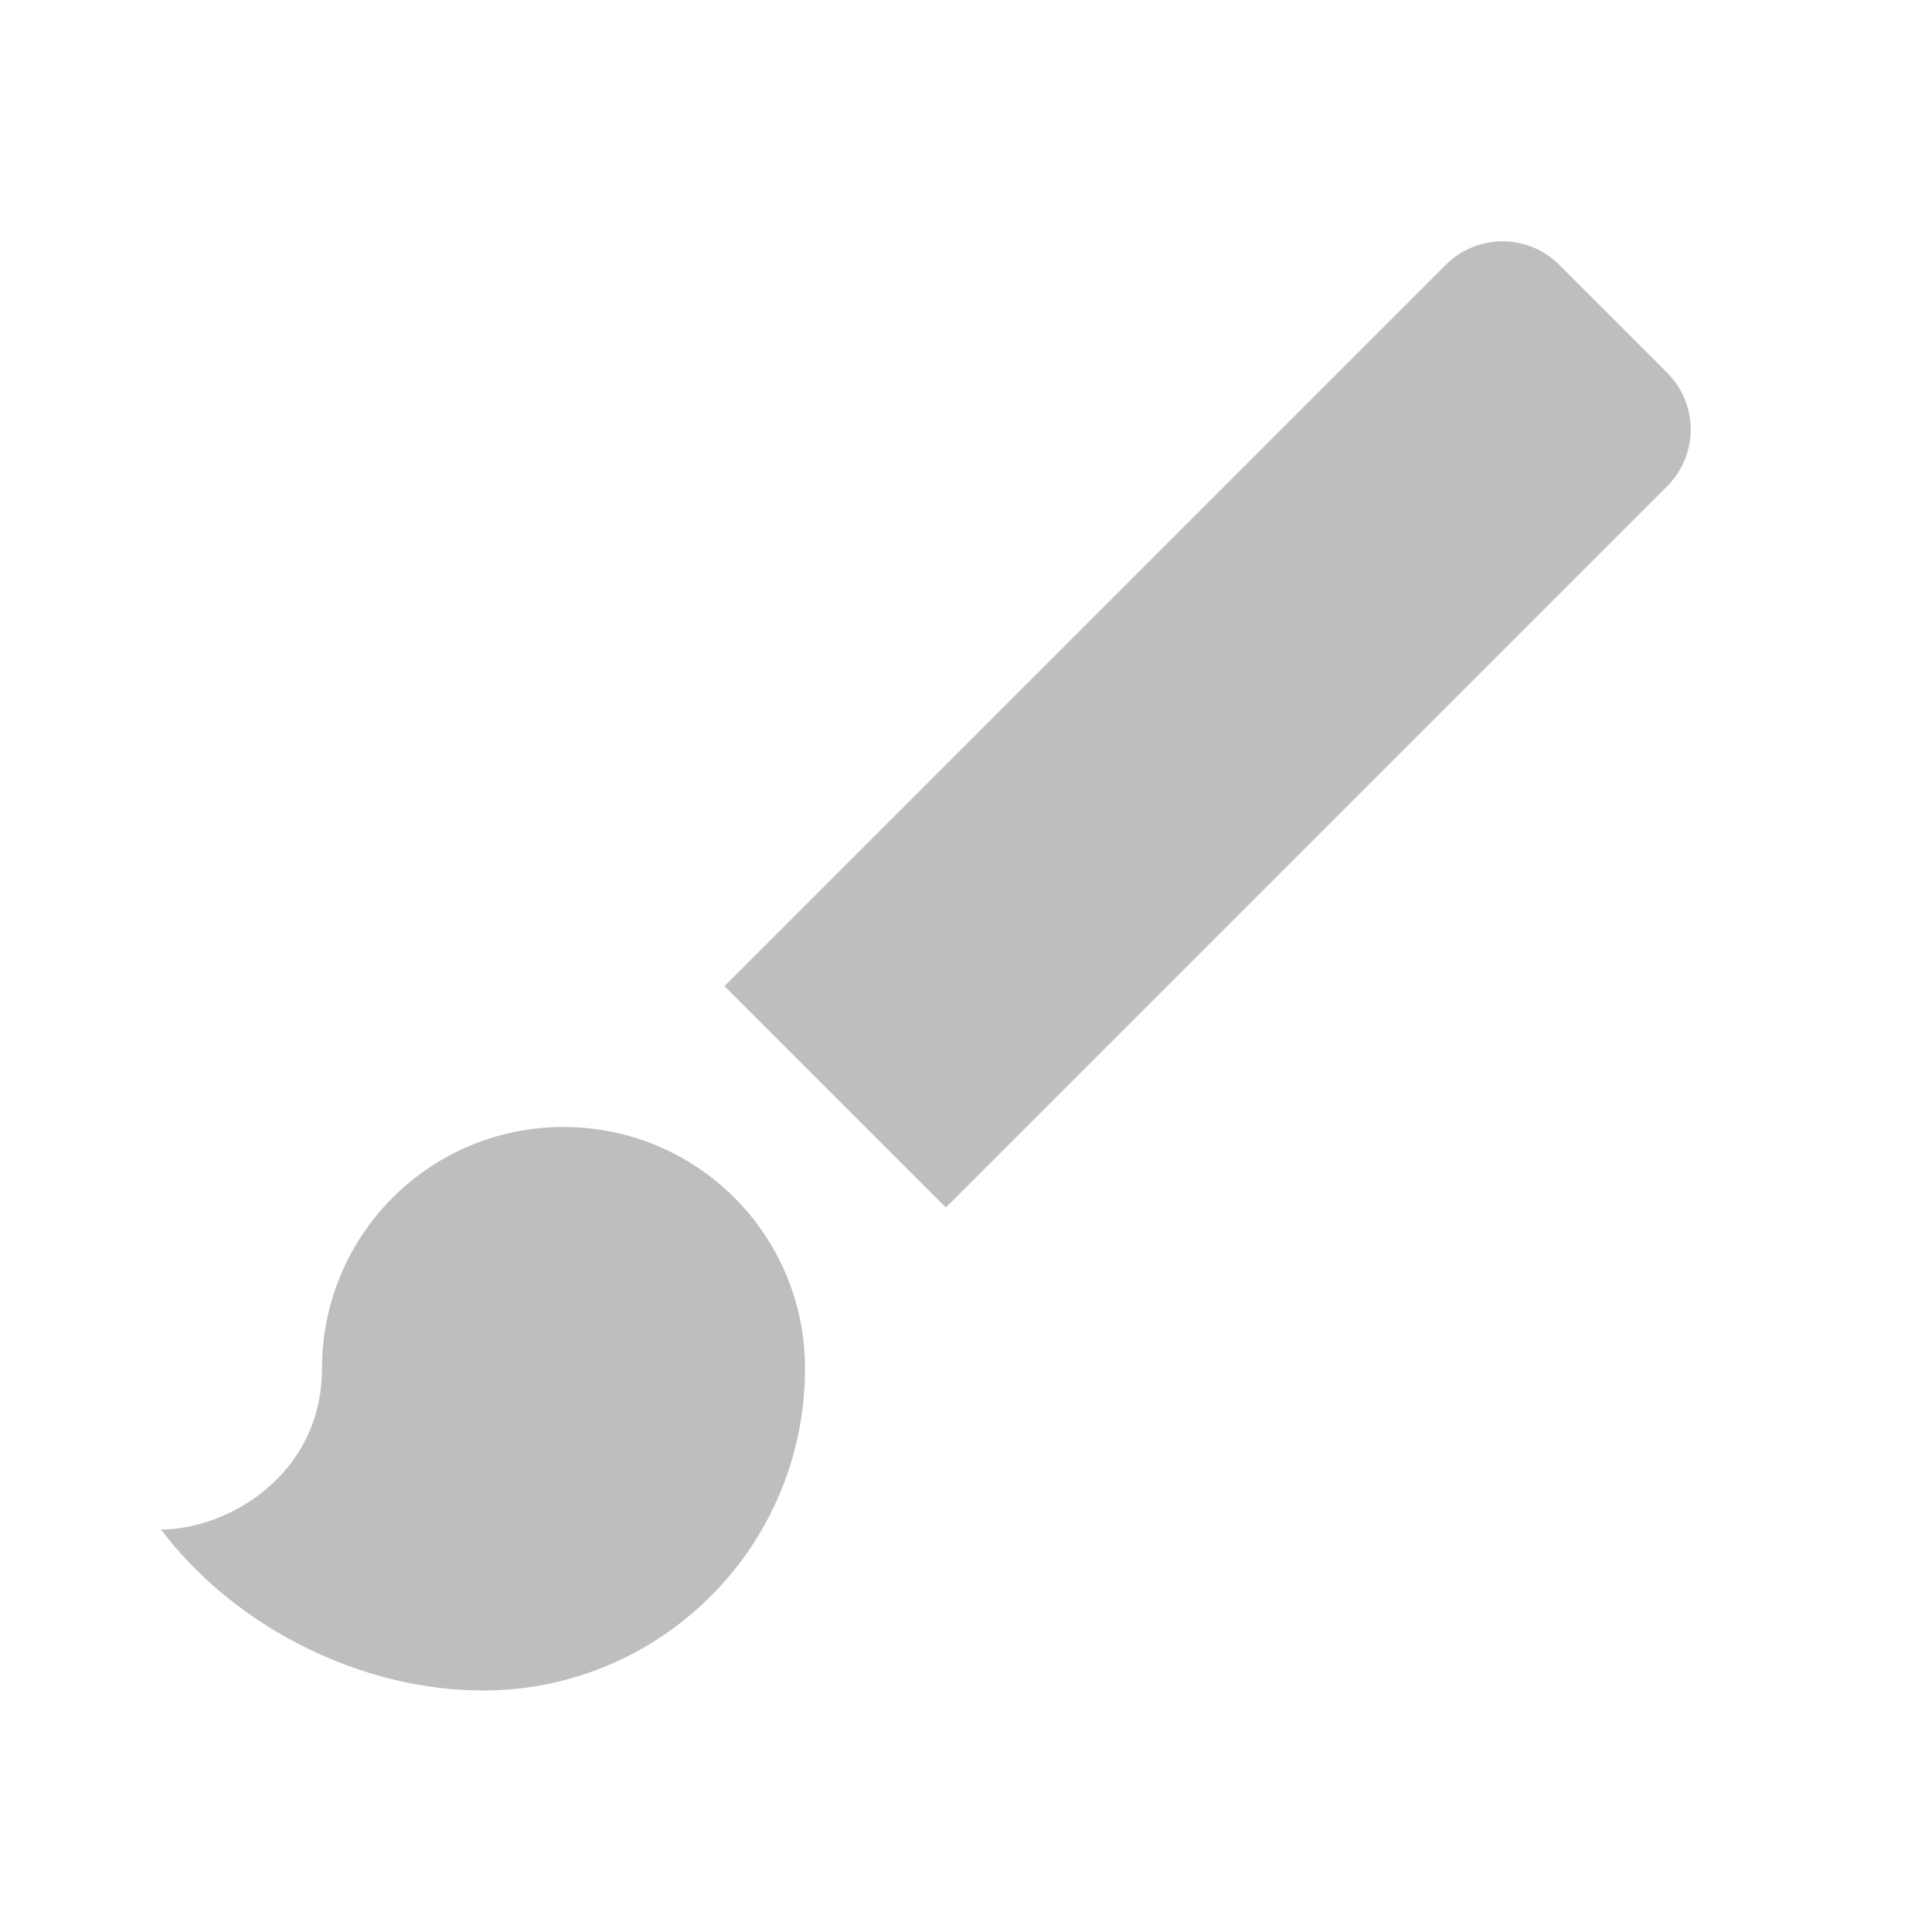
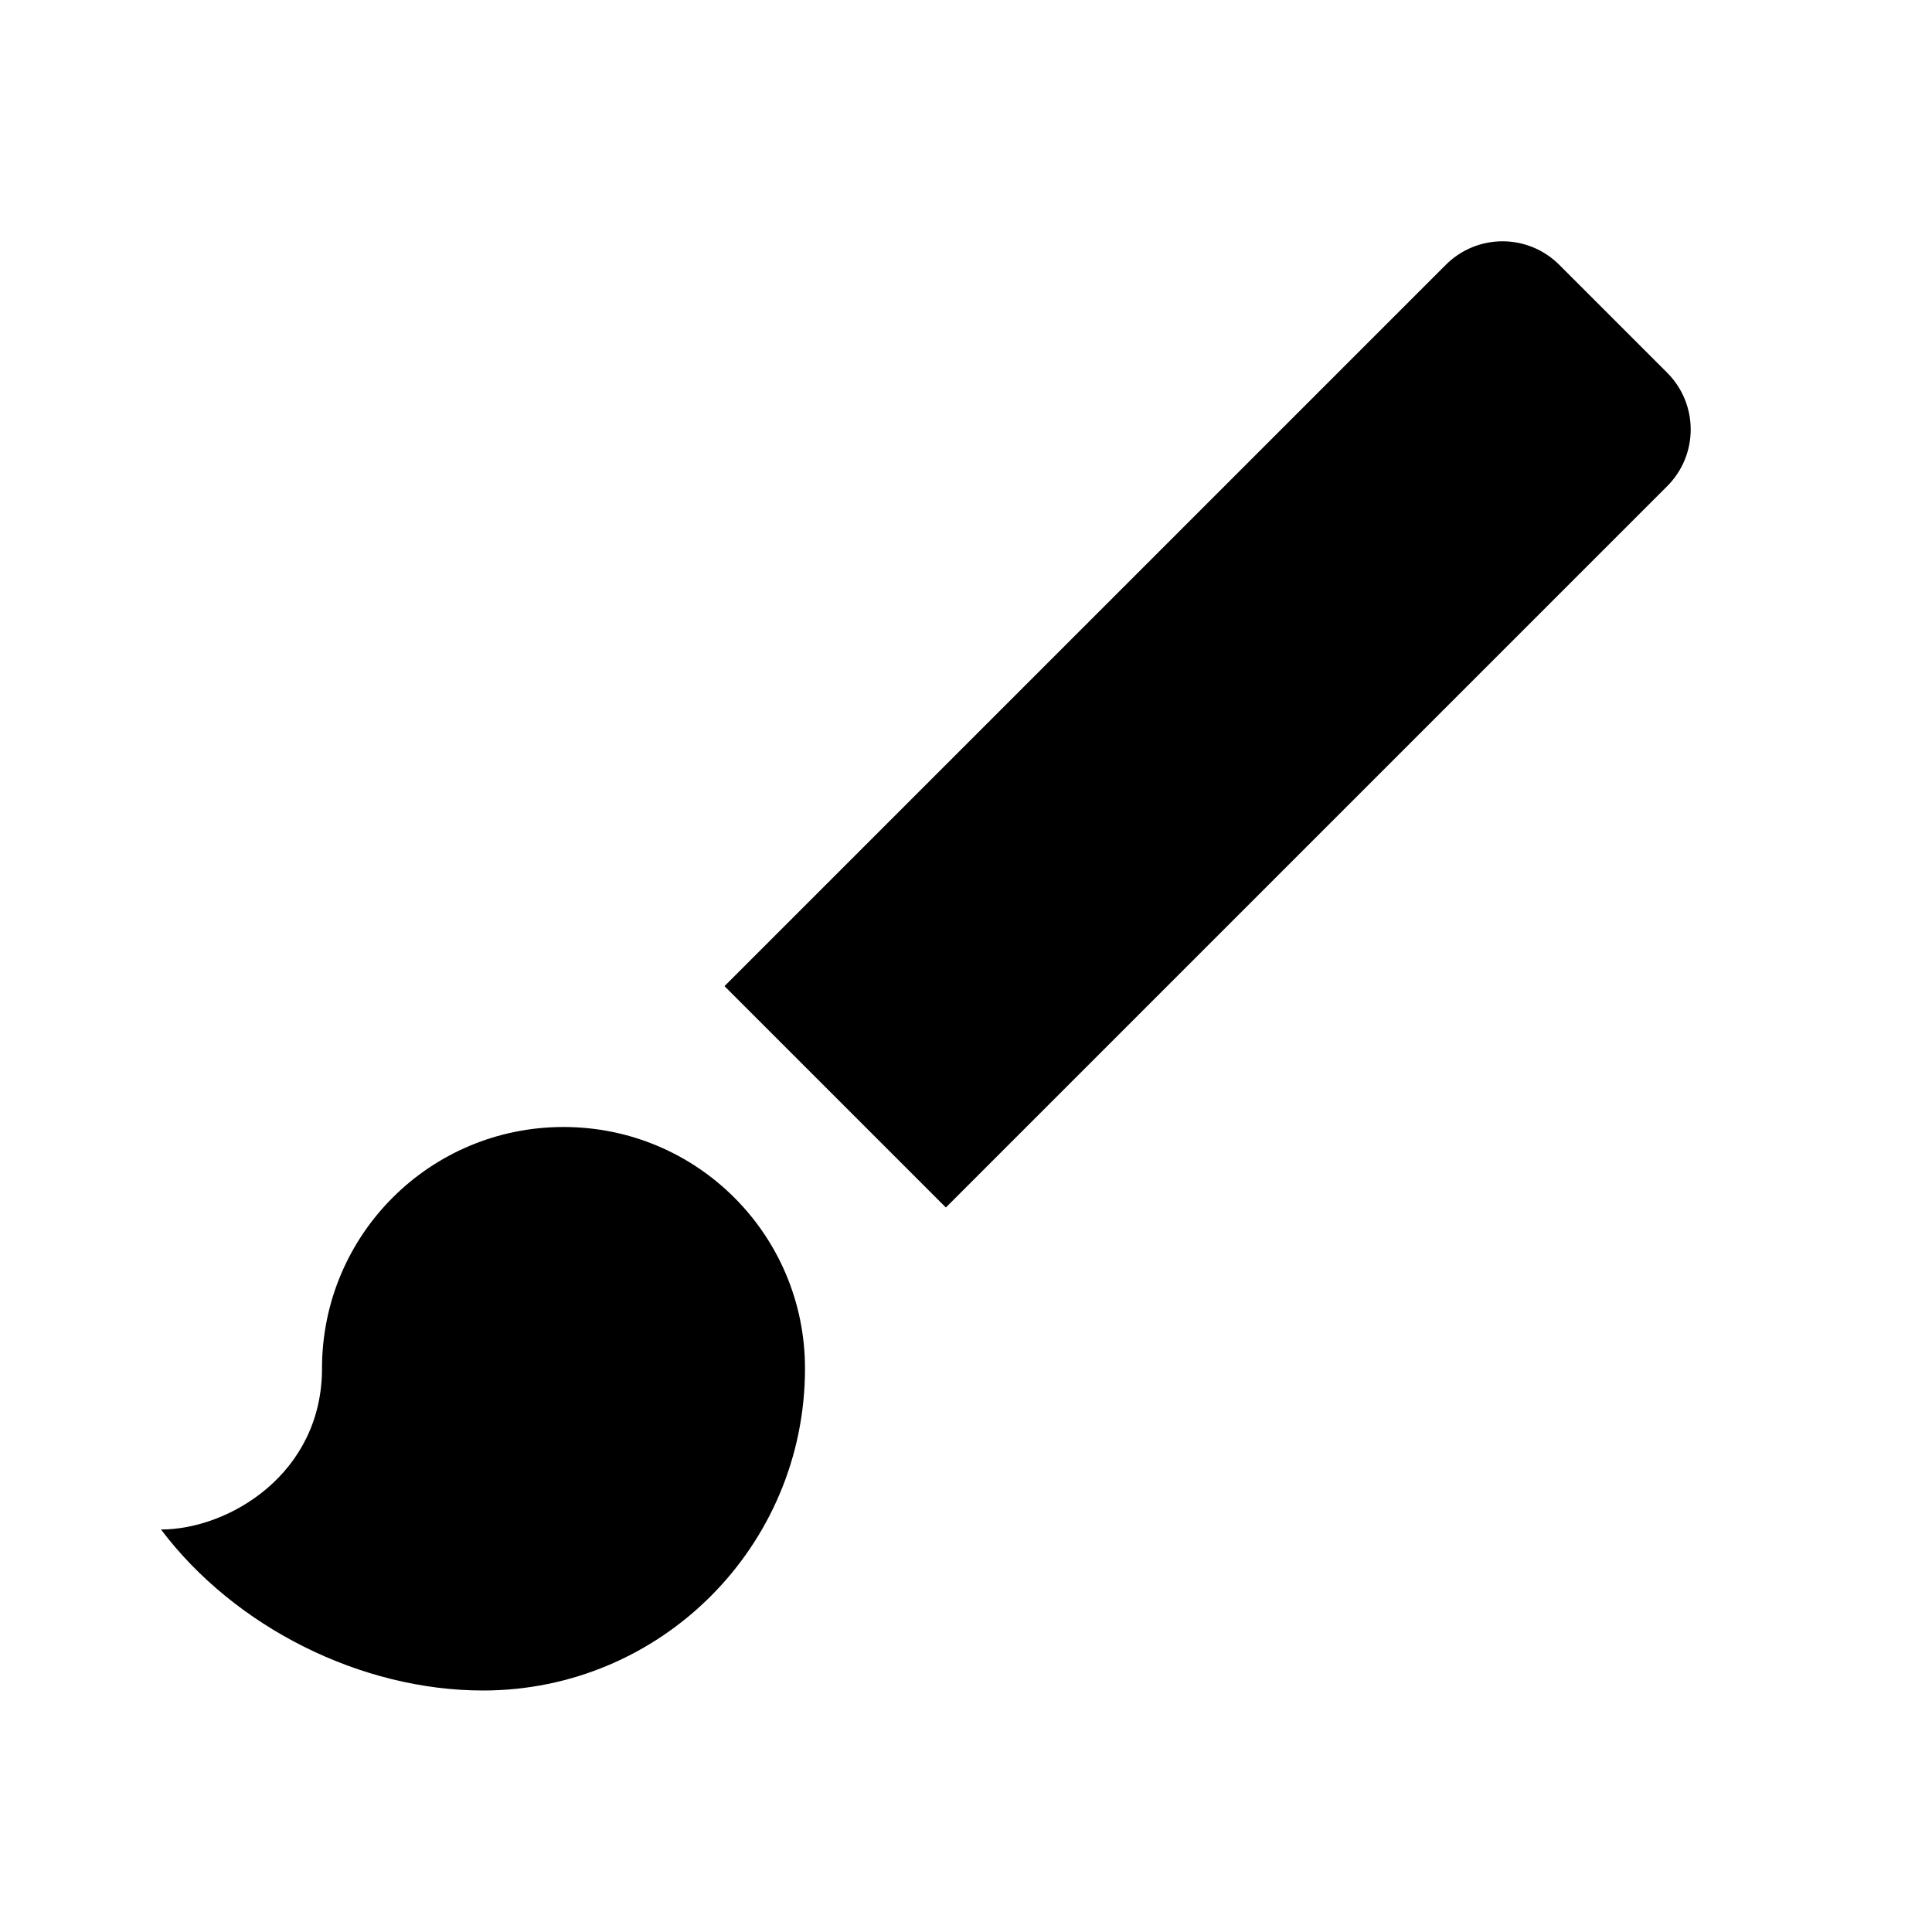
<svg xmlns="http://www.w3.org/2000/svg" height="24" viewBox="0 0 24 24" width="24">
-   <path fill="#bebebe" d="M7 14c-1.66 0-3 1.34-3 3 0 1.31-1.16 2-2 2 .92 1.22 2.49 2 4 2 2.21 0 4-1.79 4-4 0-1.66-1.34-3-3-3zm13.71-9.37l-1.34-1.34c-.39-.39-1.02-.39-1.41 0L9 12.25 11.75 15l8.96-8.96c.39-.39.39-1.02 0-1.41z" />
+   <path fill="currentColor" d="M7 14c-1.66 0-3 1.34-3 3 0 1.31-1.16 2-2 2 .92 1.22 2.49 2 4 2 2.21 0 4-1.79 4-4 0-1.66-1.34-3-3-3zm13.71-9.37l-1.34-1.34c-.39-.39-1.02-.39-1.41 0L9 12.25 11.75 15l8.96-8.96c.39-.39.39-1.02 0-1.41z" />
</svg>
